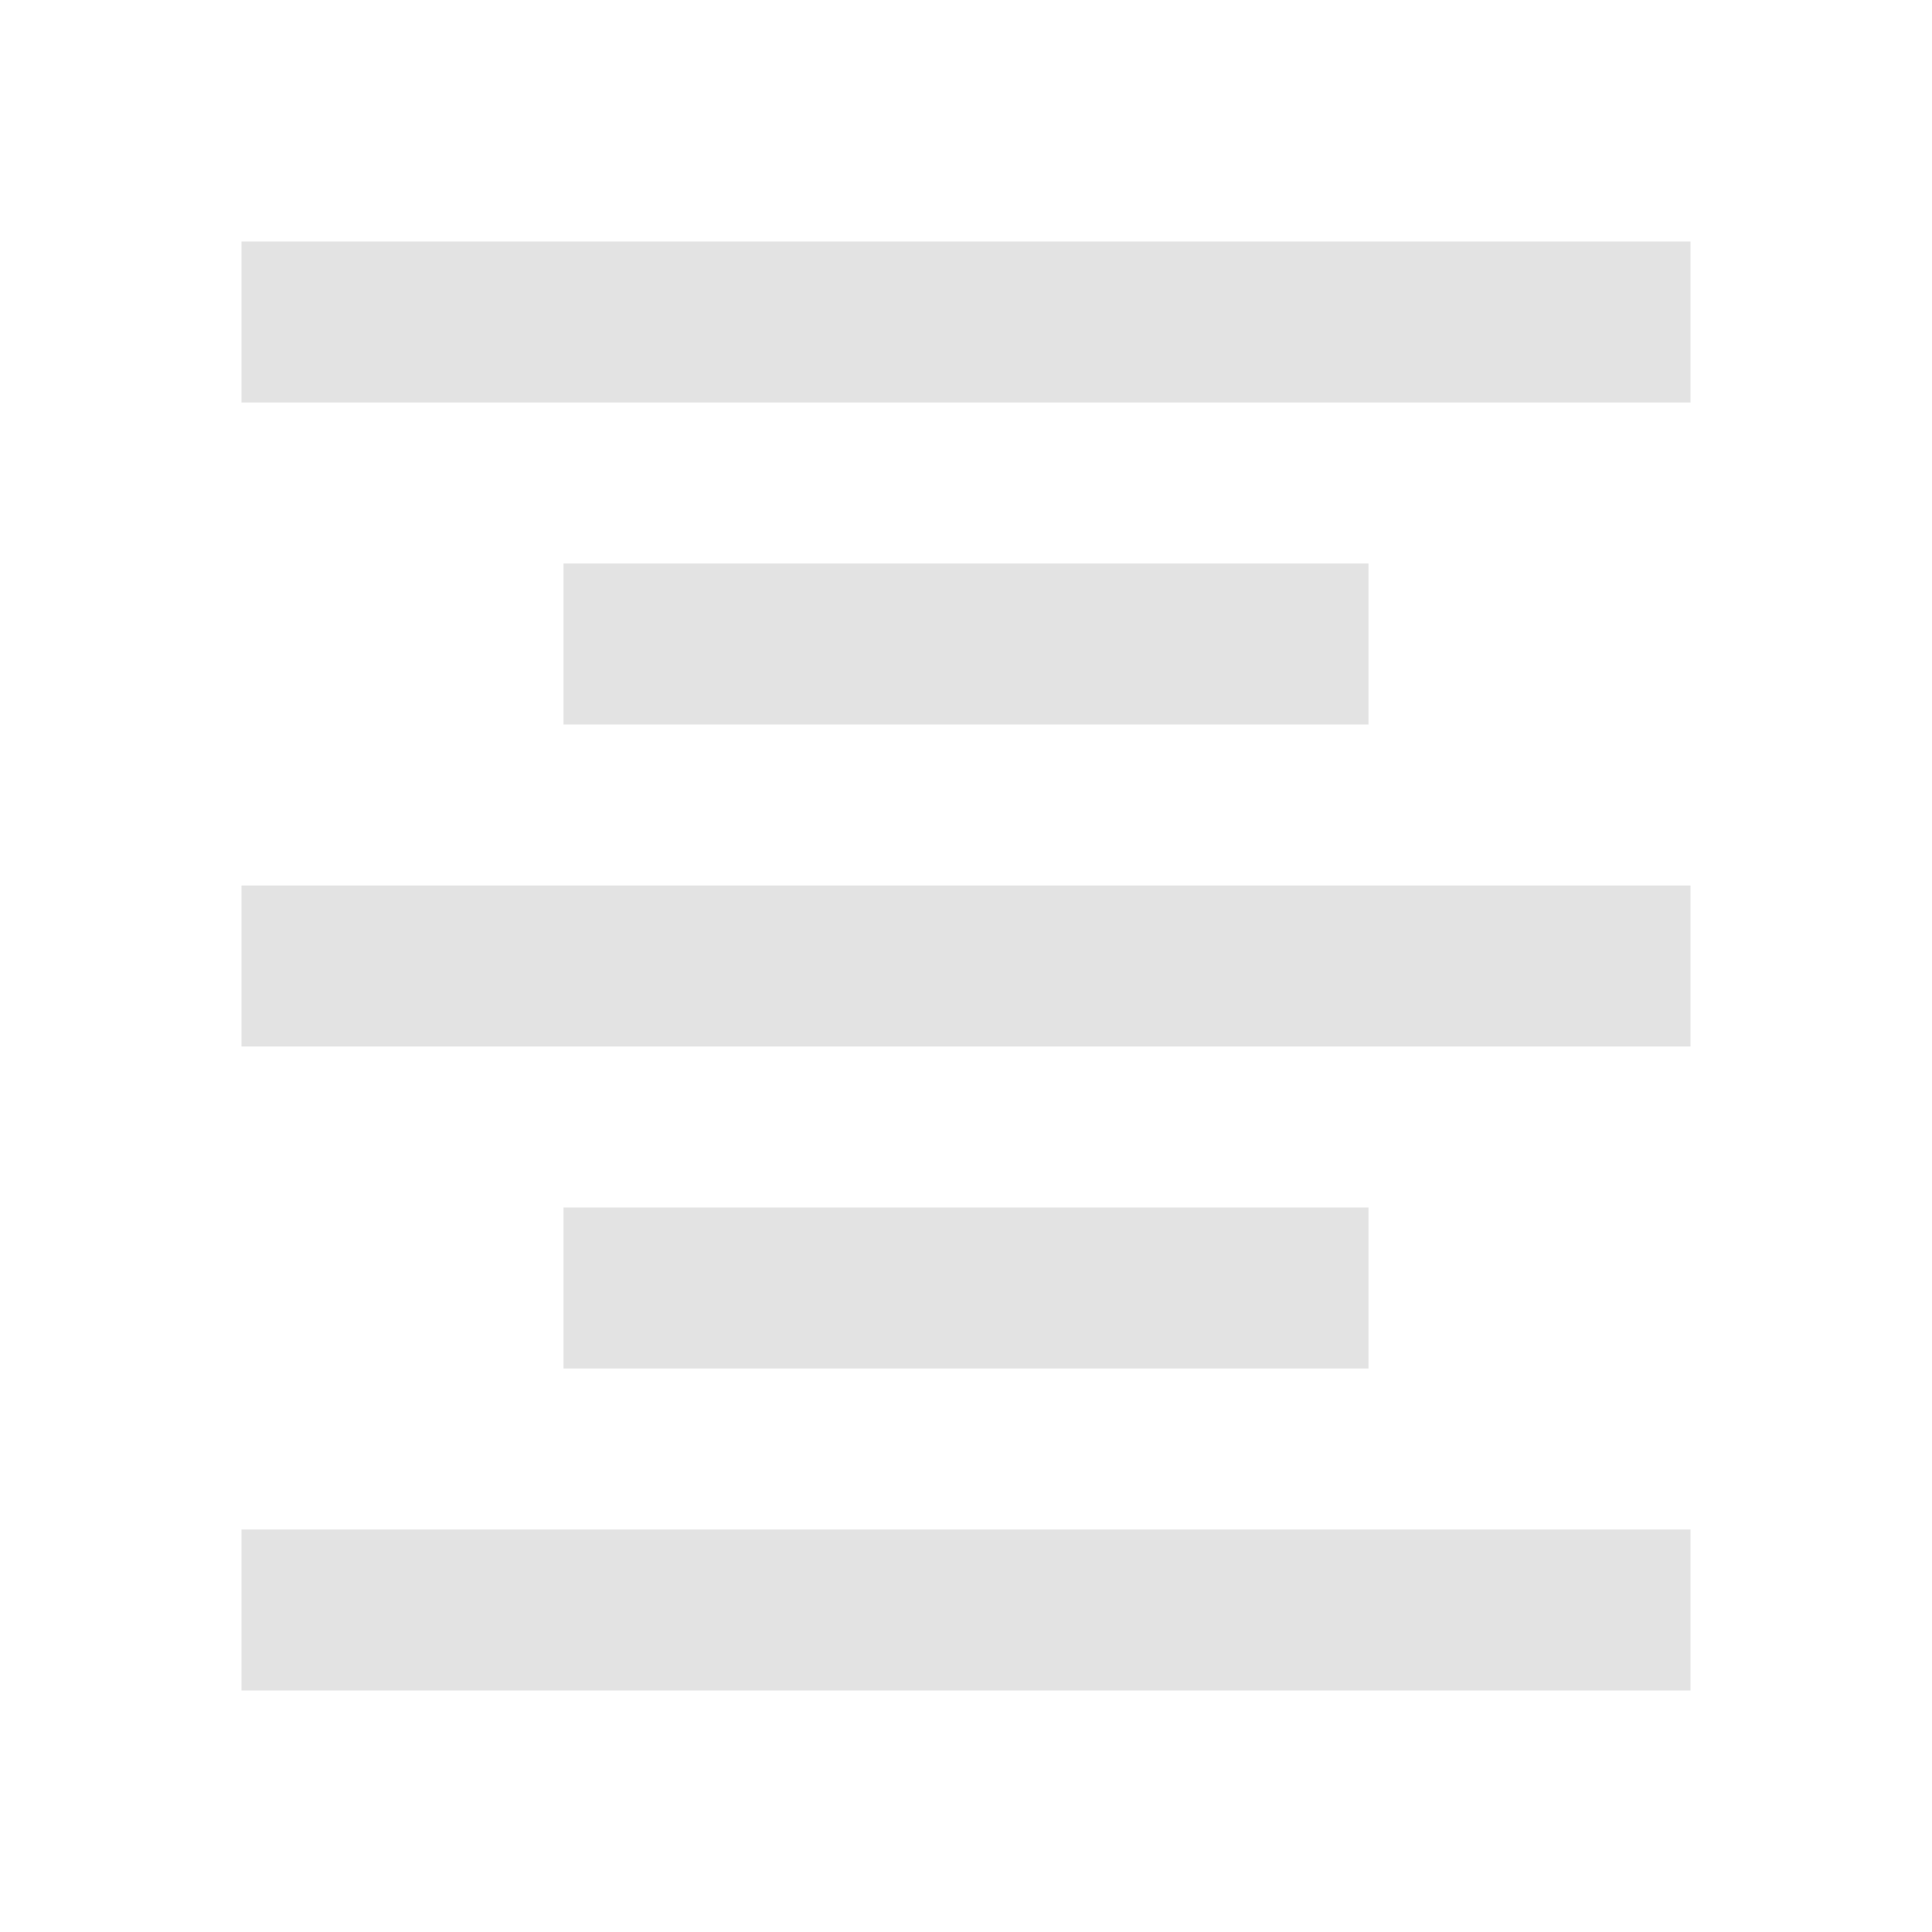
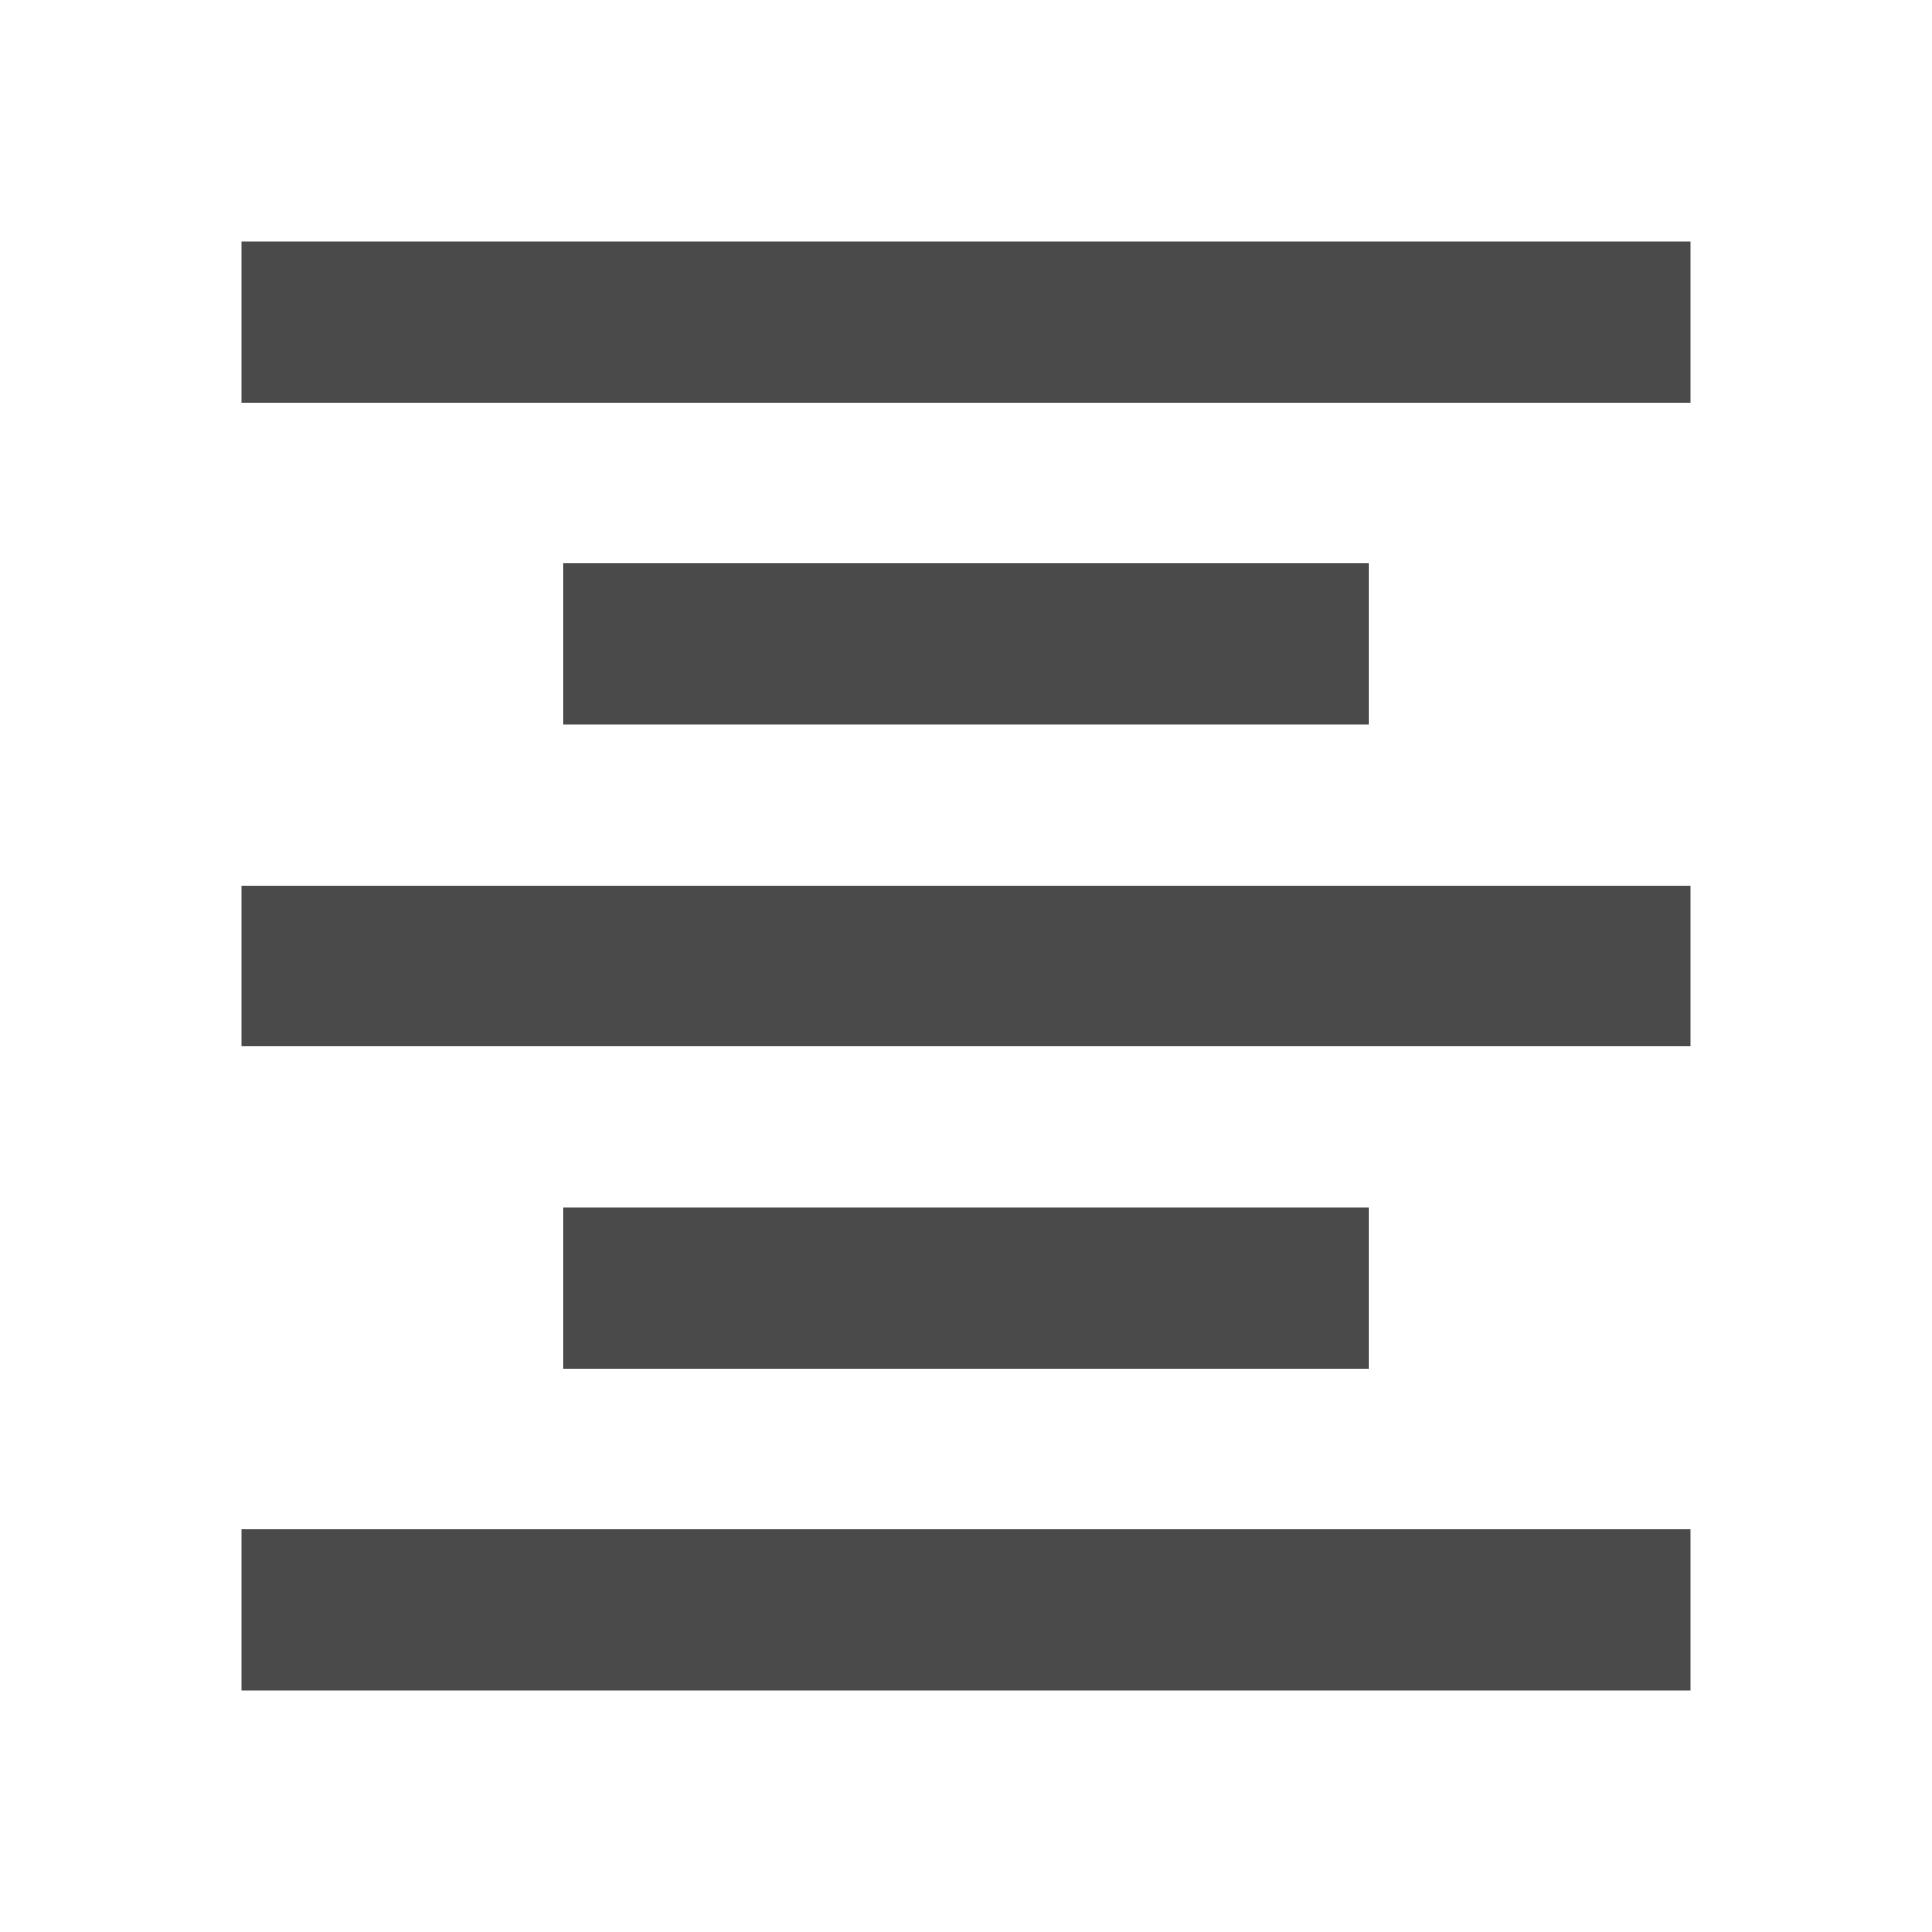
- <svg xmlns="http://www.w3.org/2000/svg" height="24px" viewBox="0 -960 960 960" width="24px" fill="#e3e3e3">
+ <svg xmlns="http://www.w3.org/2000/svg" height="24px" viewBox="0 -960 960 960" width="24px" fill="#4A4A4A">
  <path d="M120-120v-80h720v80H120Zm160-160v-80h400v80H280ZM120-440v-80h720v80H120Zm160-160v-80h400v80H280ZM120-760v-80h720v80H120Z" />
</svg>
